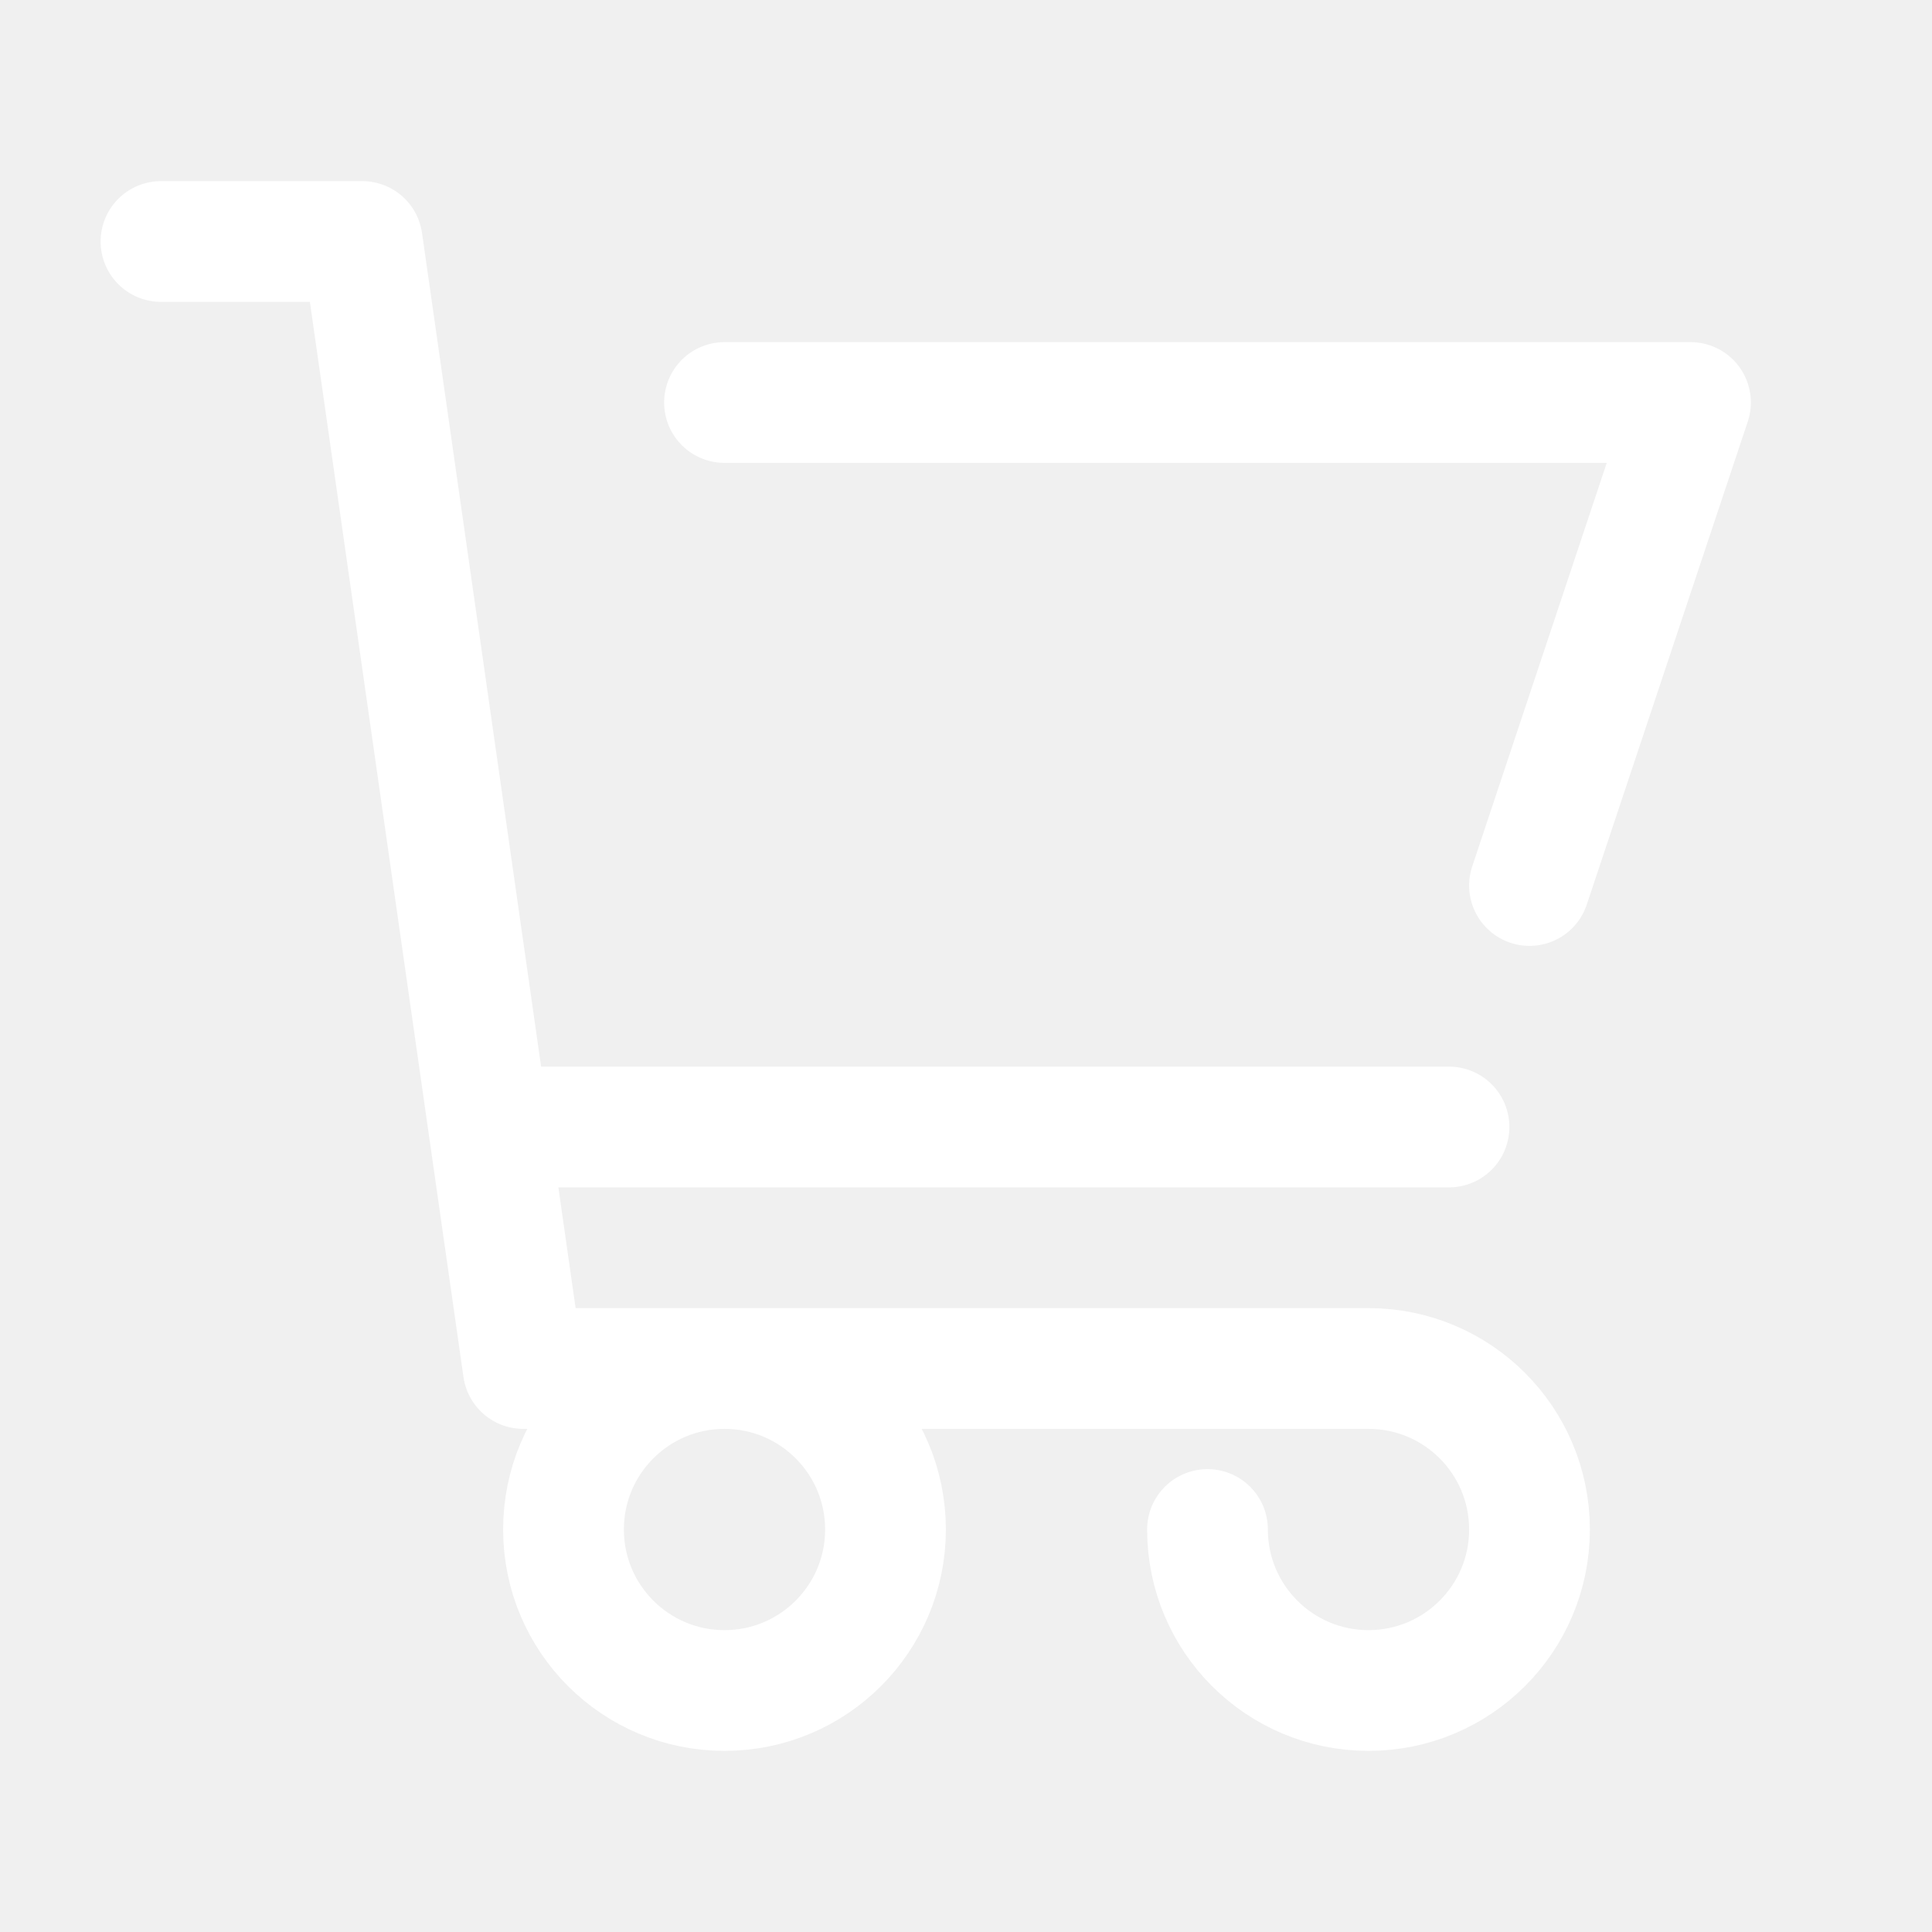
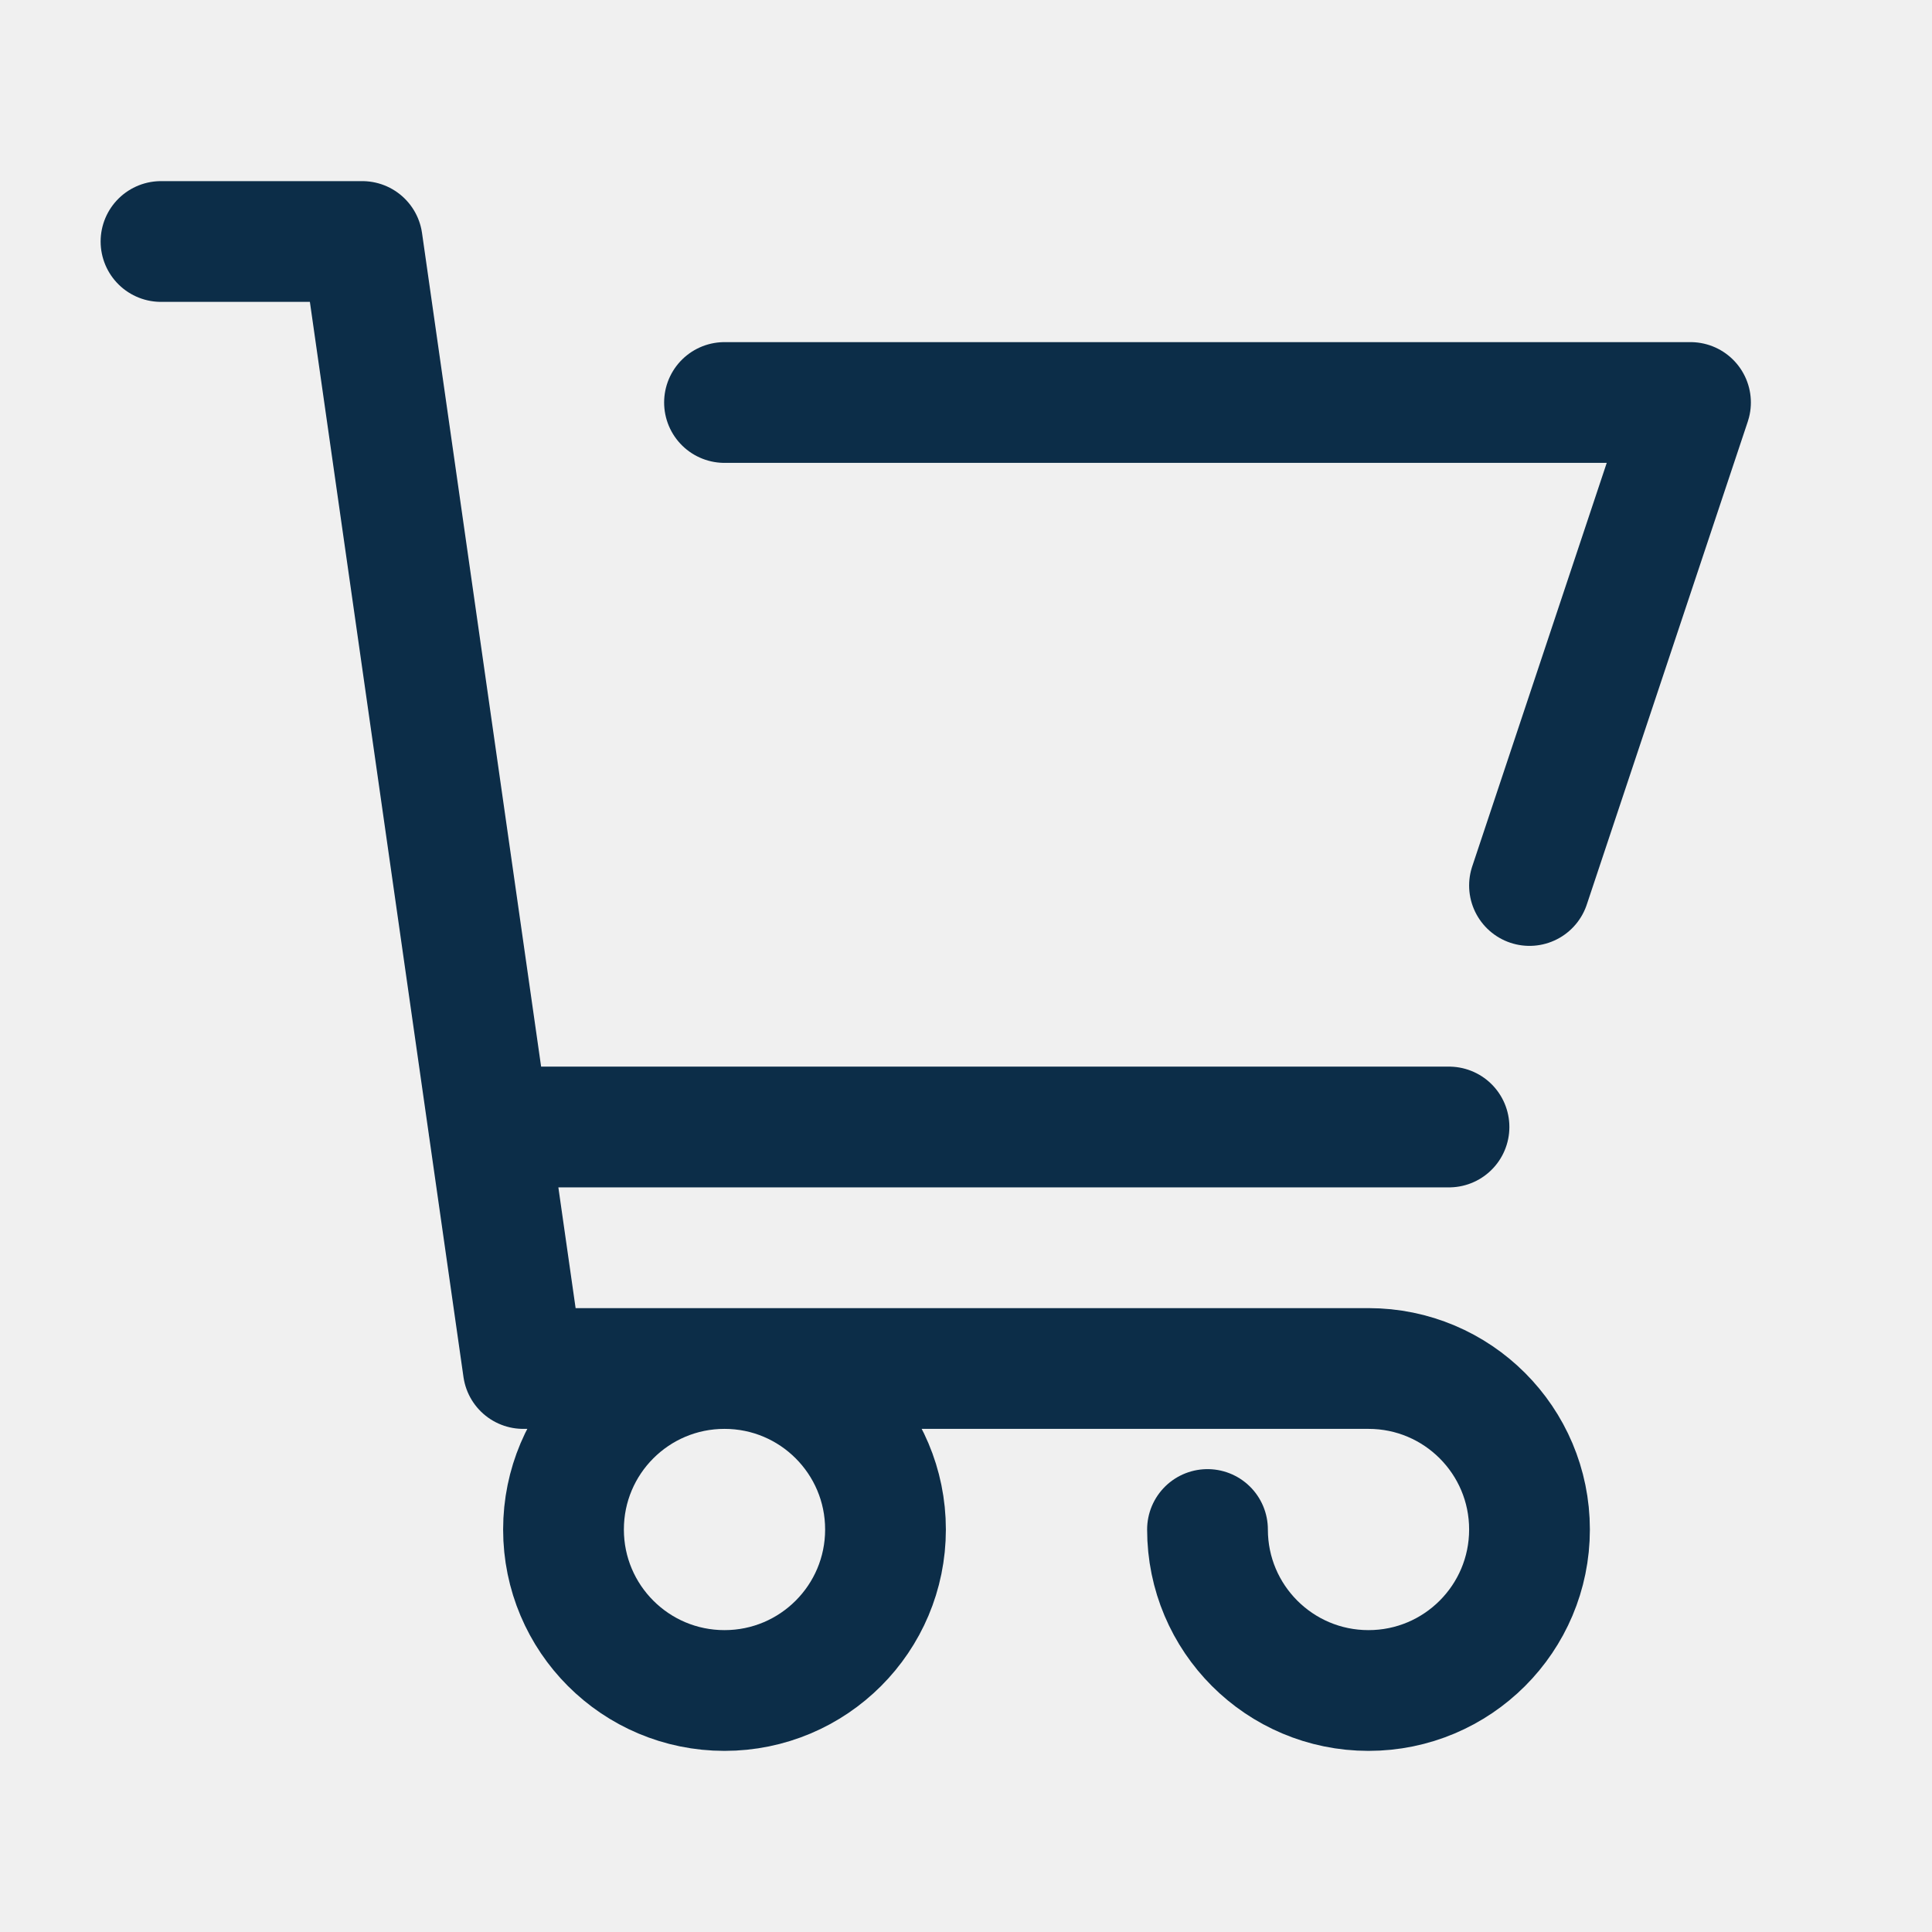
- <svg xmlns="http://www.w3.org/2000/svg" width="80px" height="80px" viewBox="0 0 24 24" fill="none" stroke="#ffffff">
+ <svg xmlns="http://www.w3.org/2000/svg" width="80px" height="80px" viewBox="0 0 24 24" fill="none" stroke="#0C2D48">
  <g id="SVGRepo_bgCarrier" stroke-width="0" />
  <g id="SVGRepo_tracerCarrier" stroke-linecap="round" stroke-linejoin="round" />
  <g id="SVGRepo_iconCarrier">
-     <path d="M2 3H4.5L6.5 17H17C18.105 17 19 17.895 19 19C19 20.105 18.105 21 17 21C15.895 21 15 20.105 15 19M9 5H21L19 11M18 14H6.071M11 19C11 20.105 10.105 21 9 21C7.895 21 7 20.105 7 19C7 17.895 7.895 17 9 17C10.105 17 11 17.895 11 19Z" stroke="#ffffff" stroke-width="1.5" stroke-linecap="round" stroke-linejoin="round" />
+     <path d="M2 3H4.5L6.5 17H17C18.105 17 19 17.895 19 19C19 20.105 18.105 21 17 21C15.895 21 15 20.105 15 19M9 5H21L19 11M18 14H6.071M11 19C11 20.105 10.105 21 9 21C7.895 21 7 20.105 7 19C7 17.895 7.895 17 9 17C10.105 17 11 17.895 11 19Z" stroke="#0C2D48" stroke-width="1.5" stroke-linecap="round" stroke-linejoin="round" />
  </g>
</svg>
